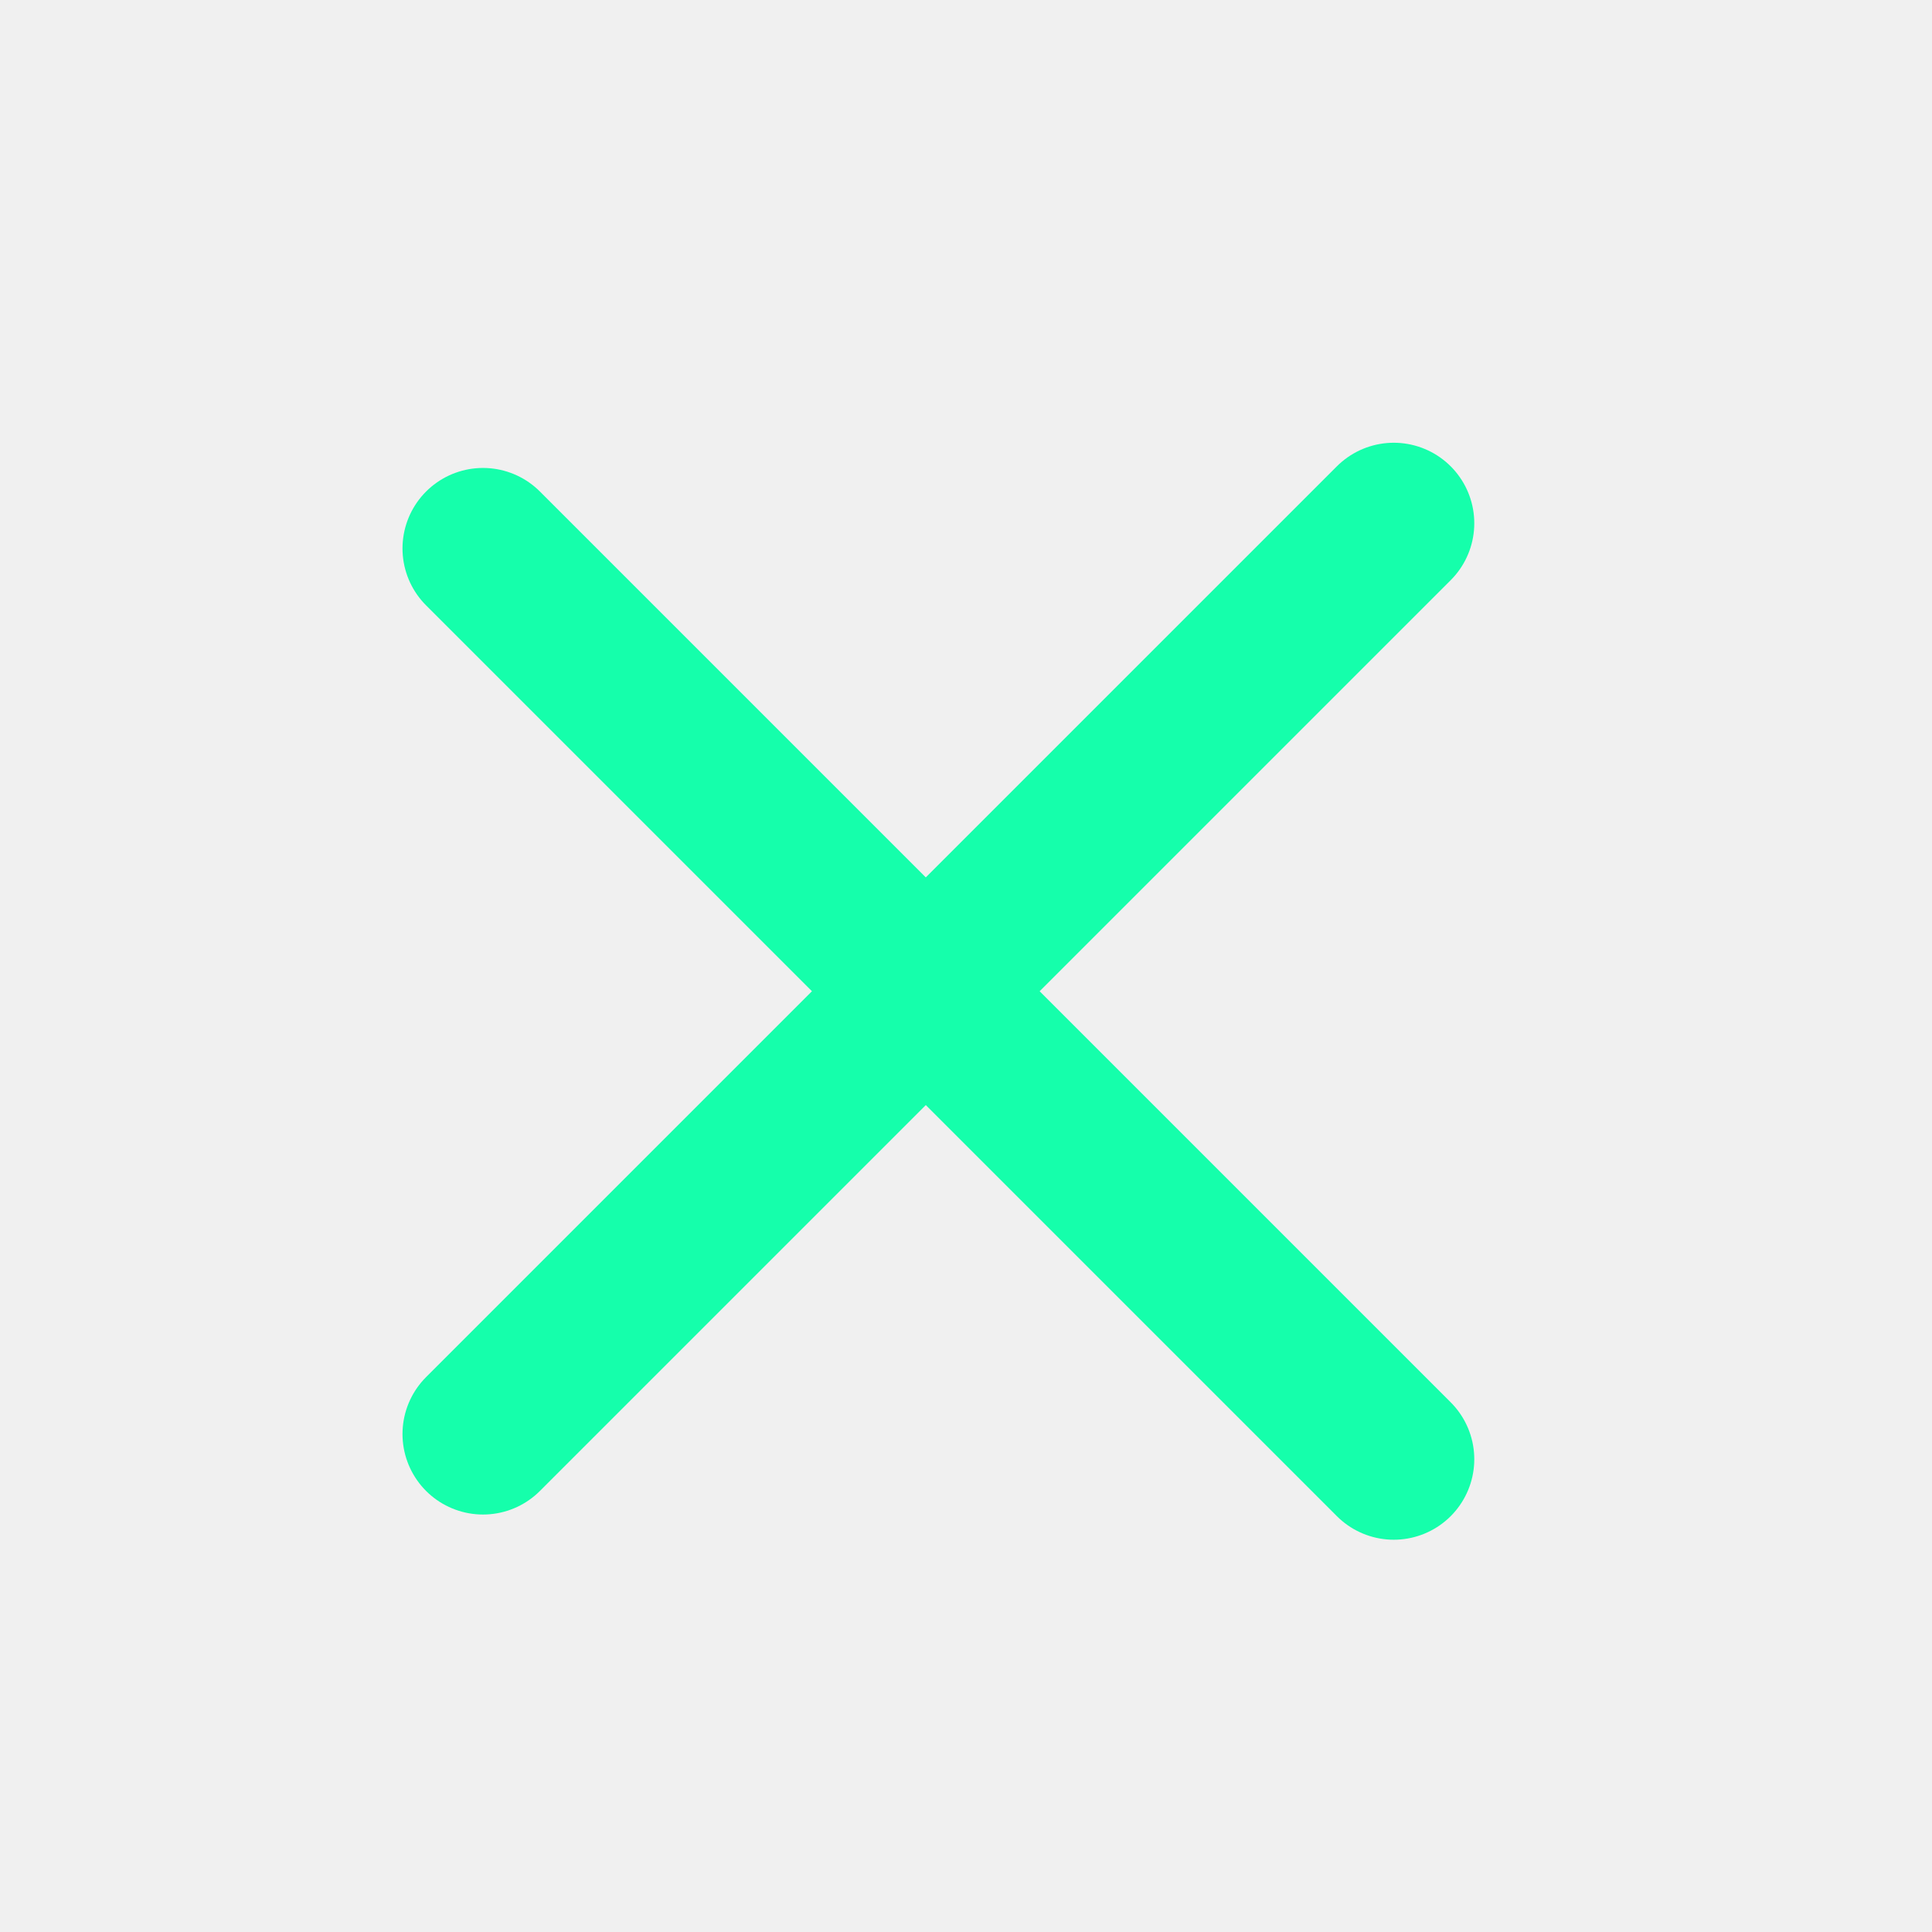
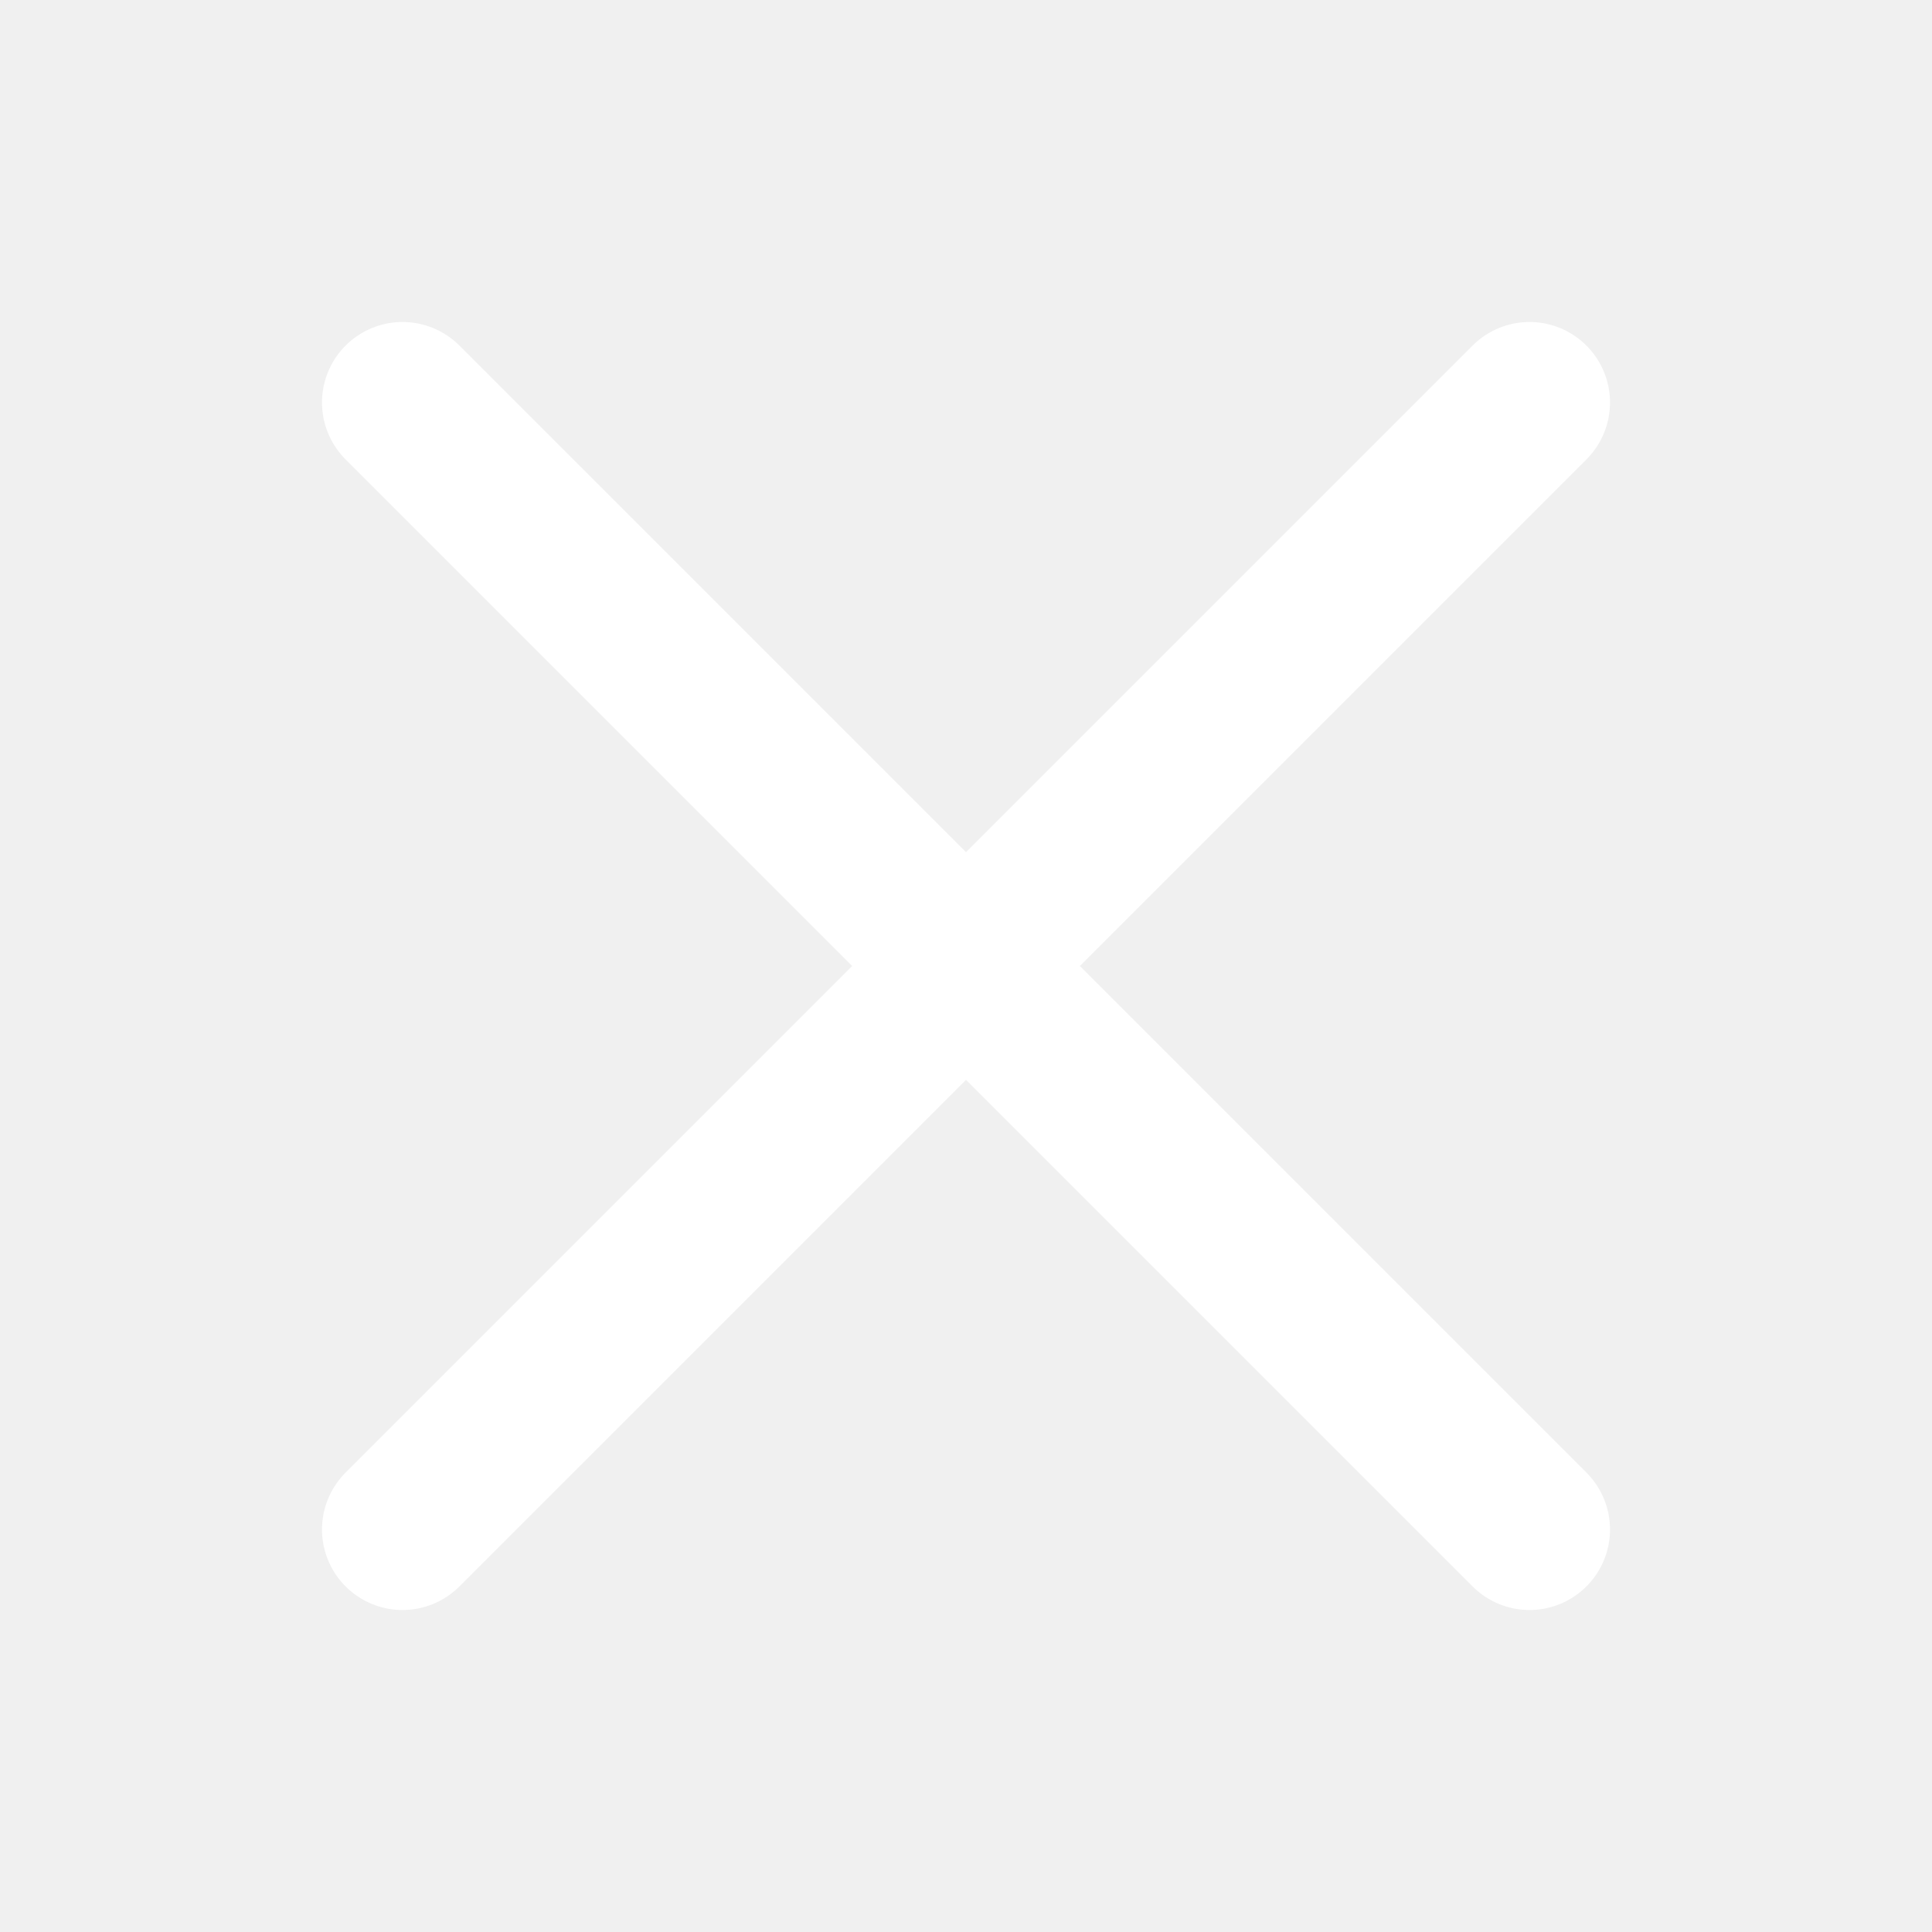
<svg xmlns="http://www.w3.org/2000/svg" width="24" height="24" viewBox="0 0 24 24" fill="none">
-   <path d="M6 6.813L17.314 18.127" stroke="#15FFAB" stroke-width="2" stroke-linecap="round" stroke-linejoin="round" />
-   <path d="M6 17.814L17.314 6.5" stroke="#15FFAB" stroke-width="2" stroke-linecap="round" stroke-linejoin="round" />
+   <path d="M19 5L5 19M19 19L5 5" stroke="white" stroke-width="2" stroke-linecap="round" stroke-linejoin="round" />
</svg>
